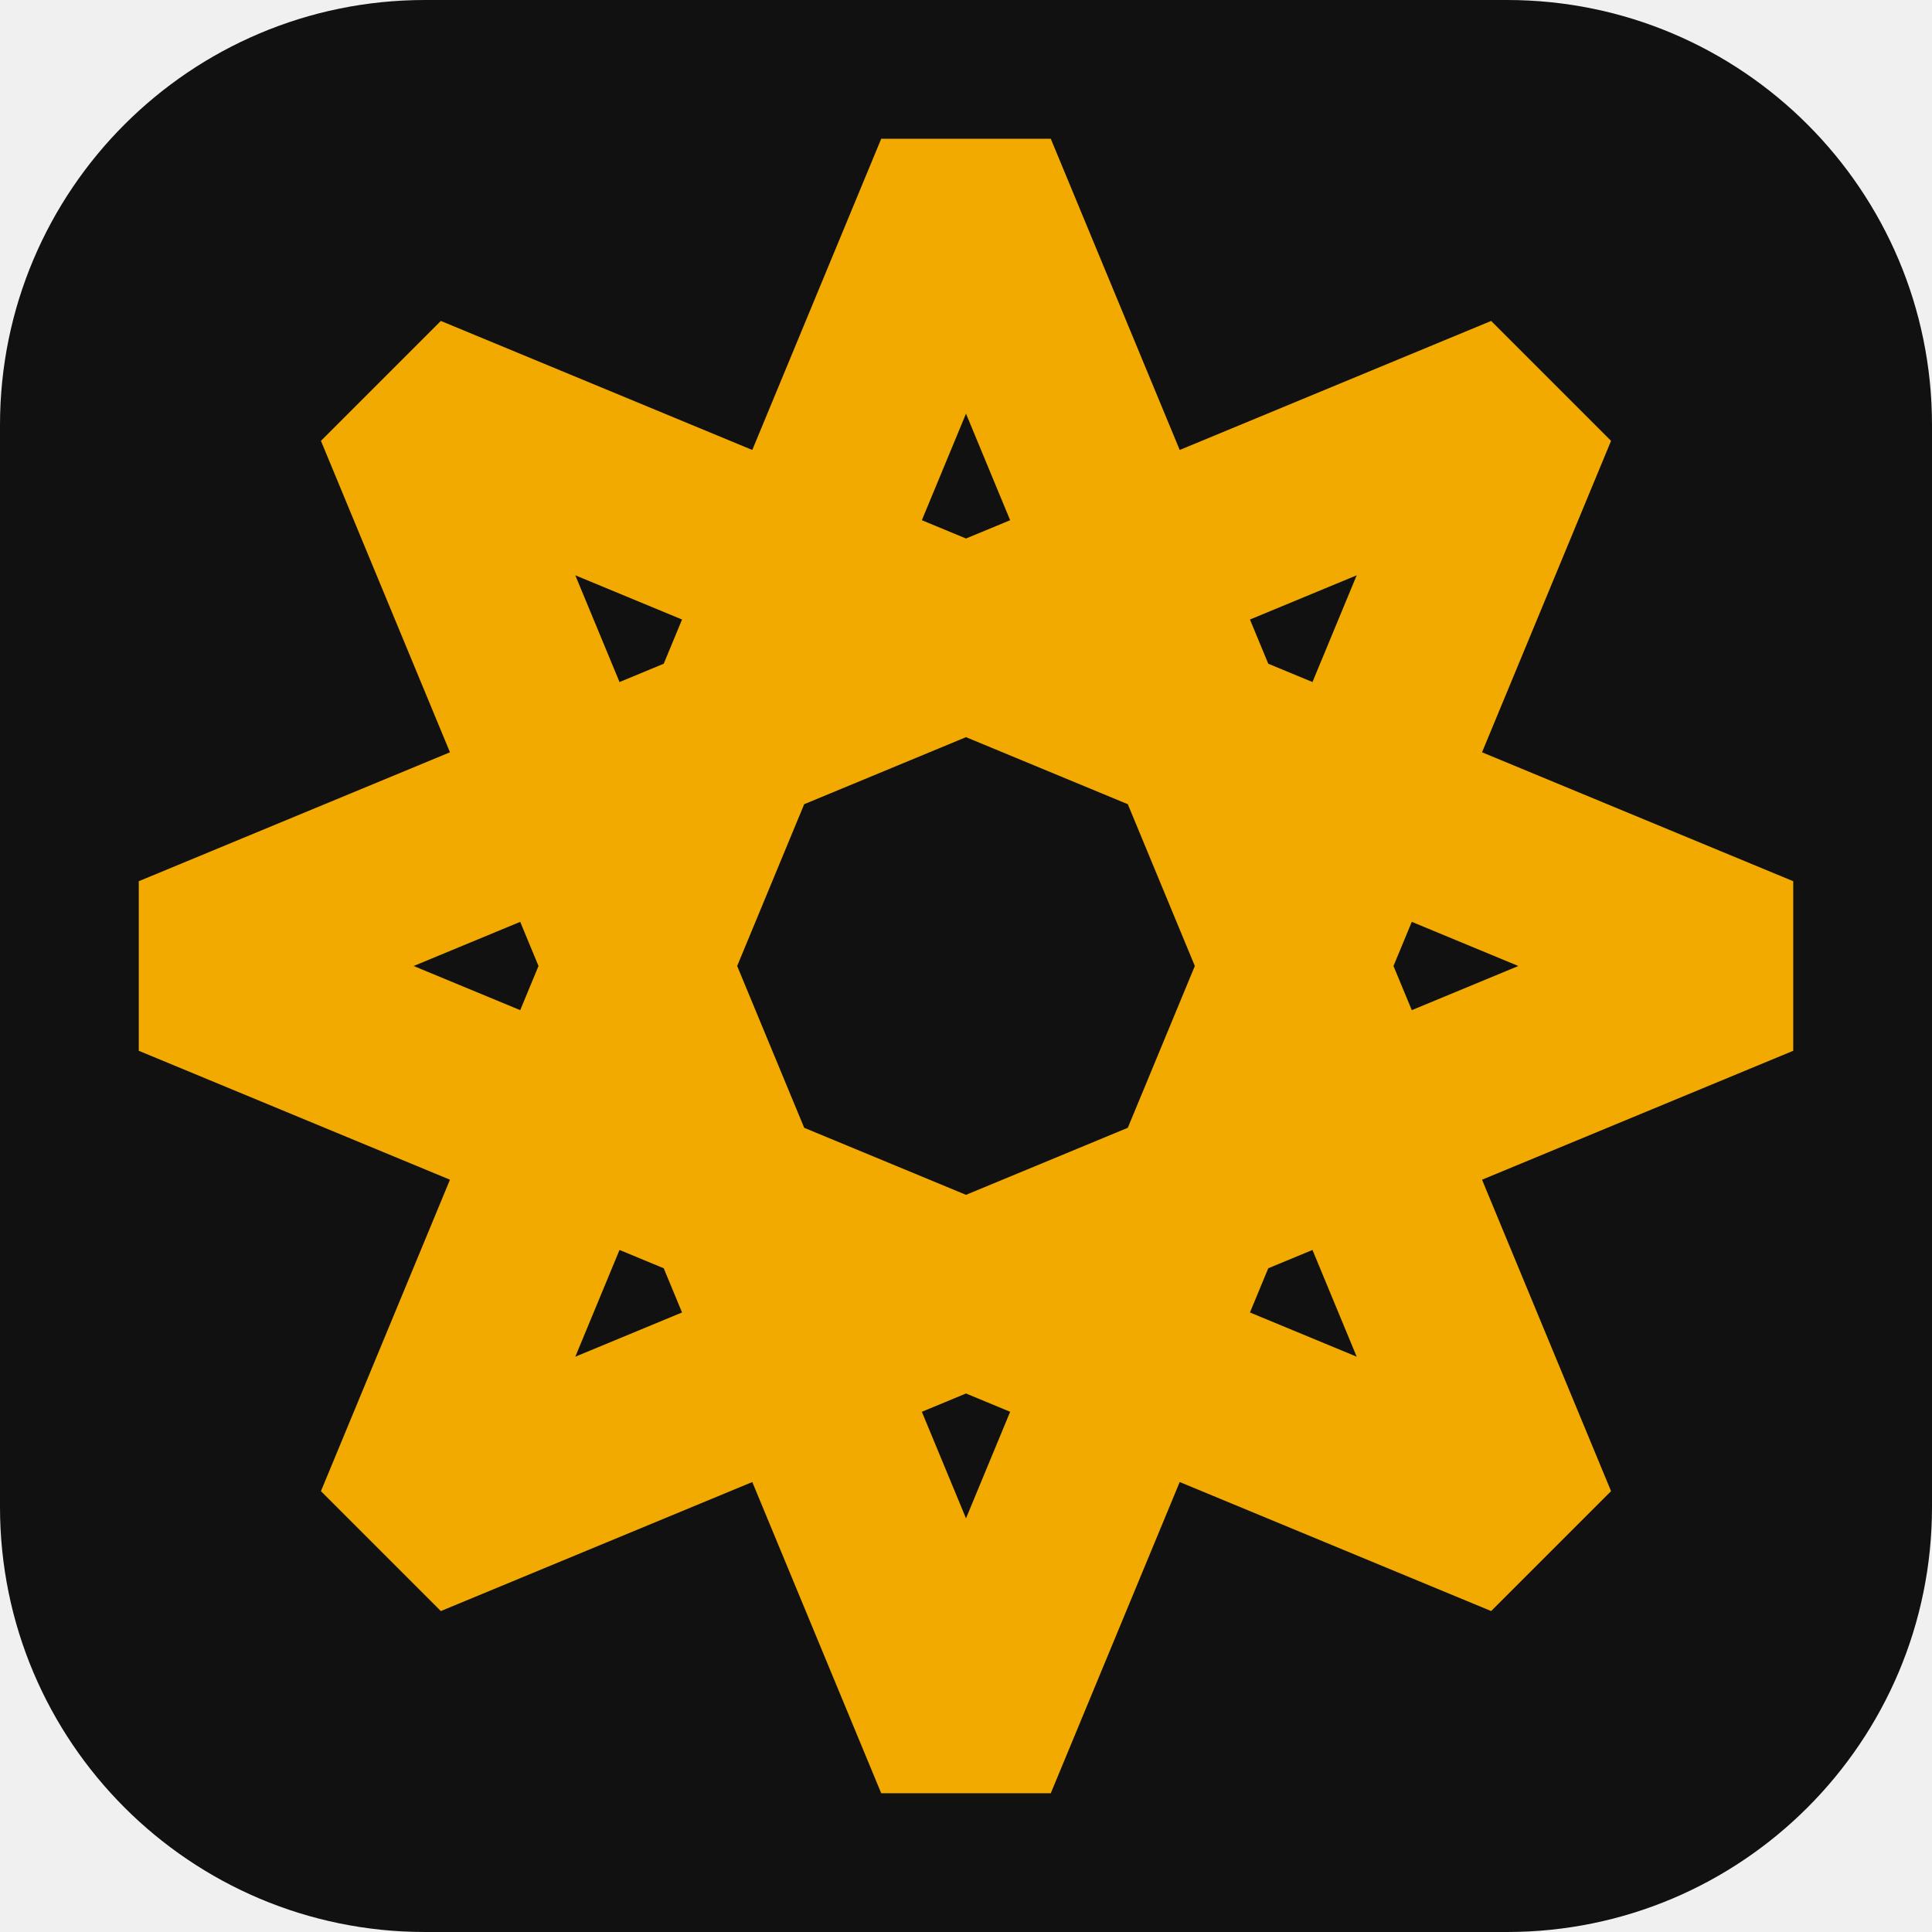
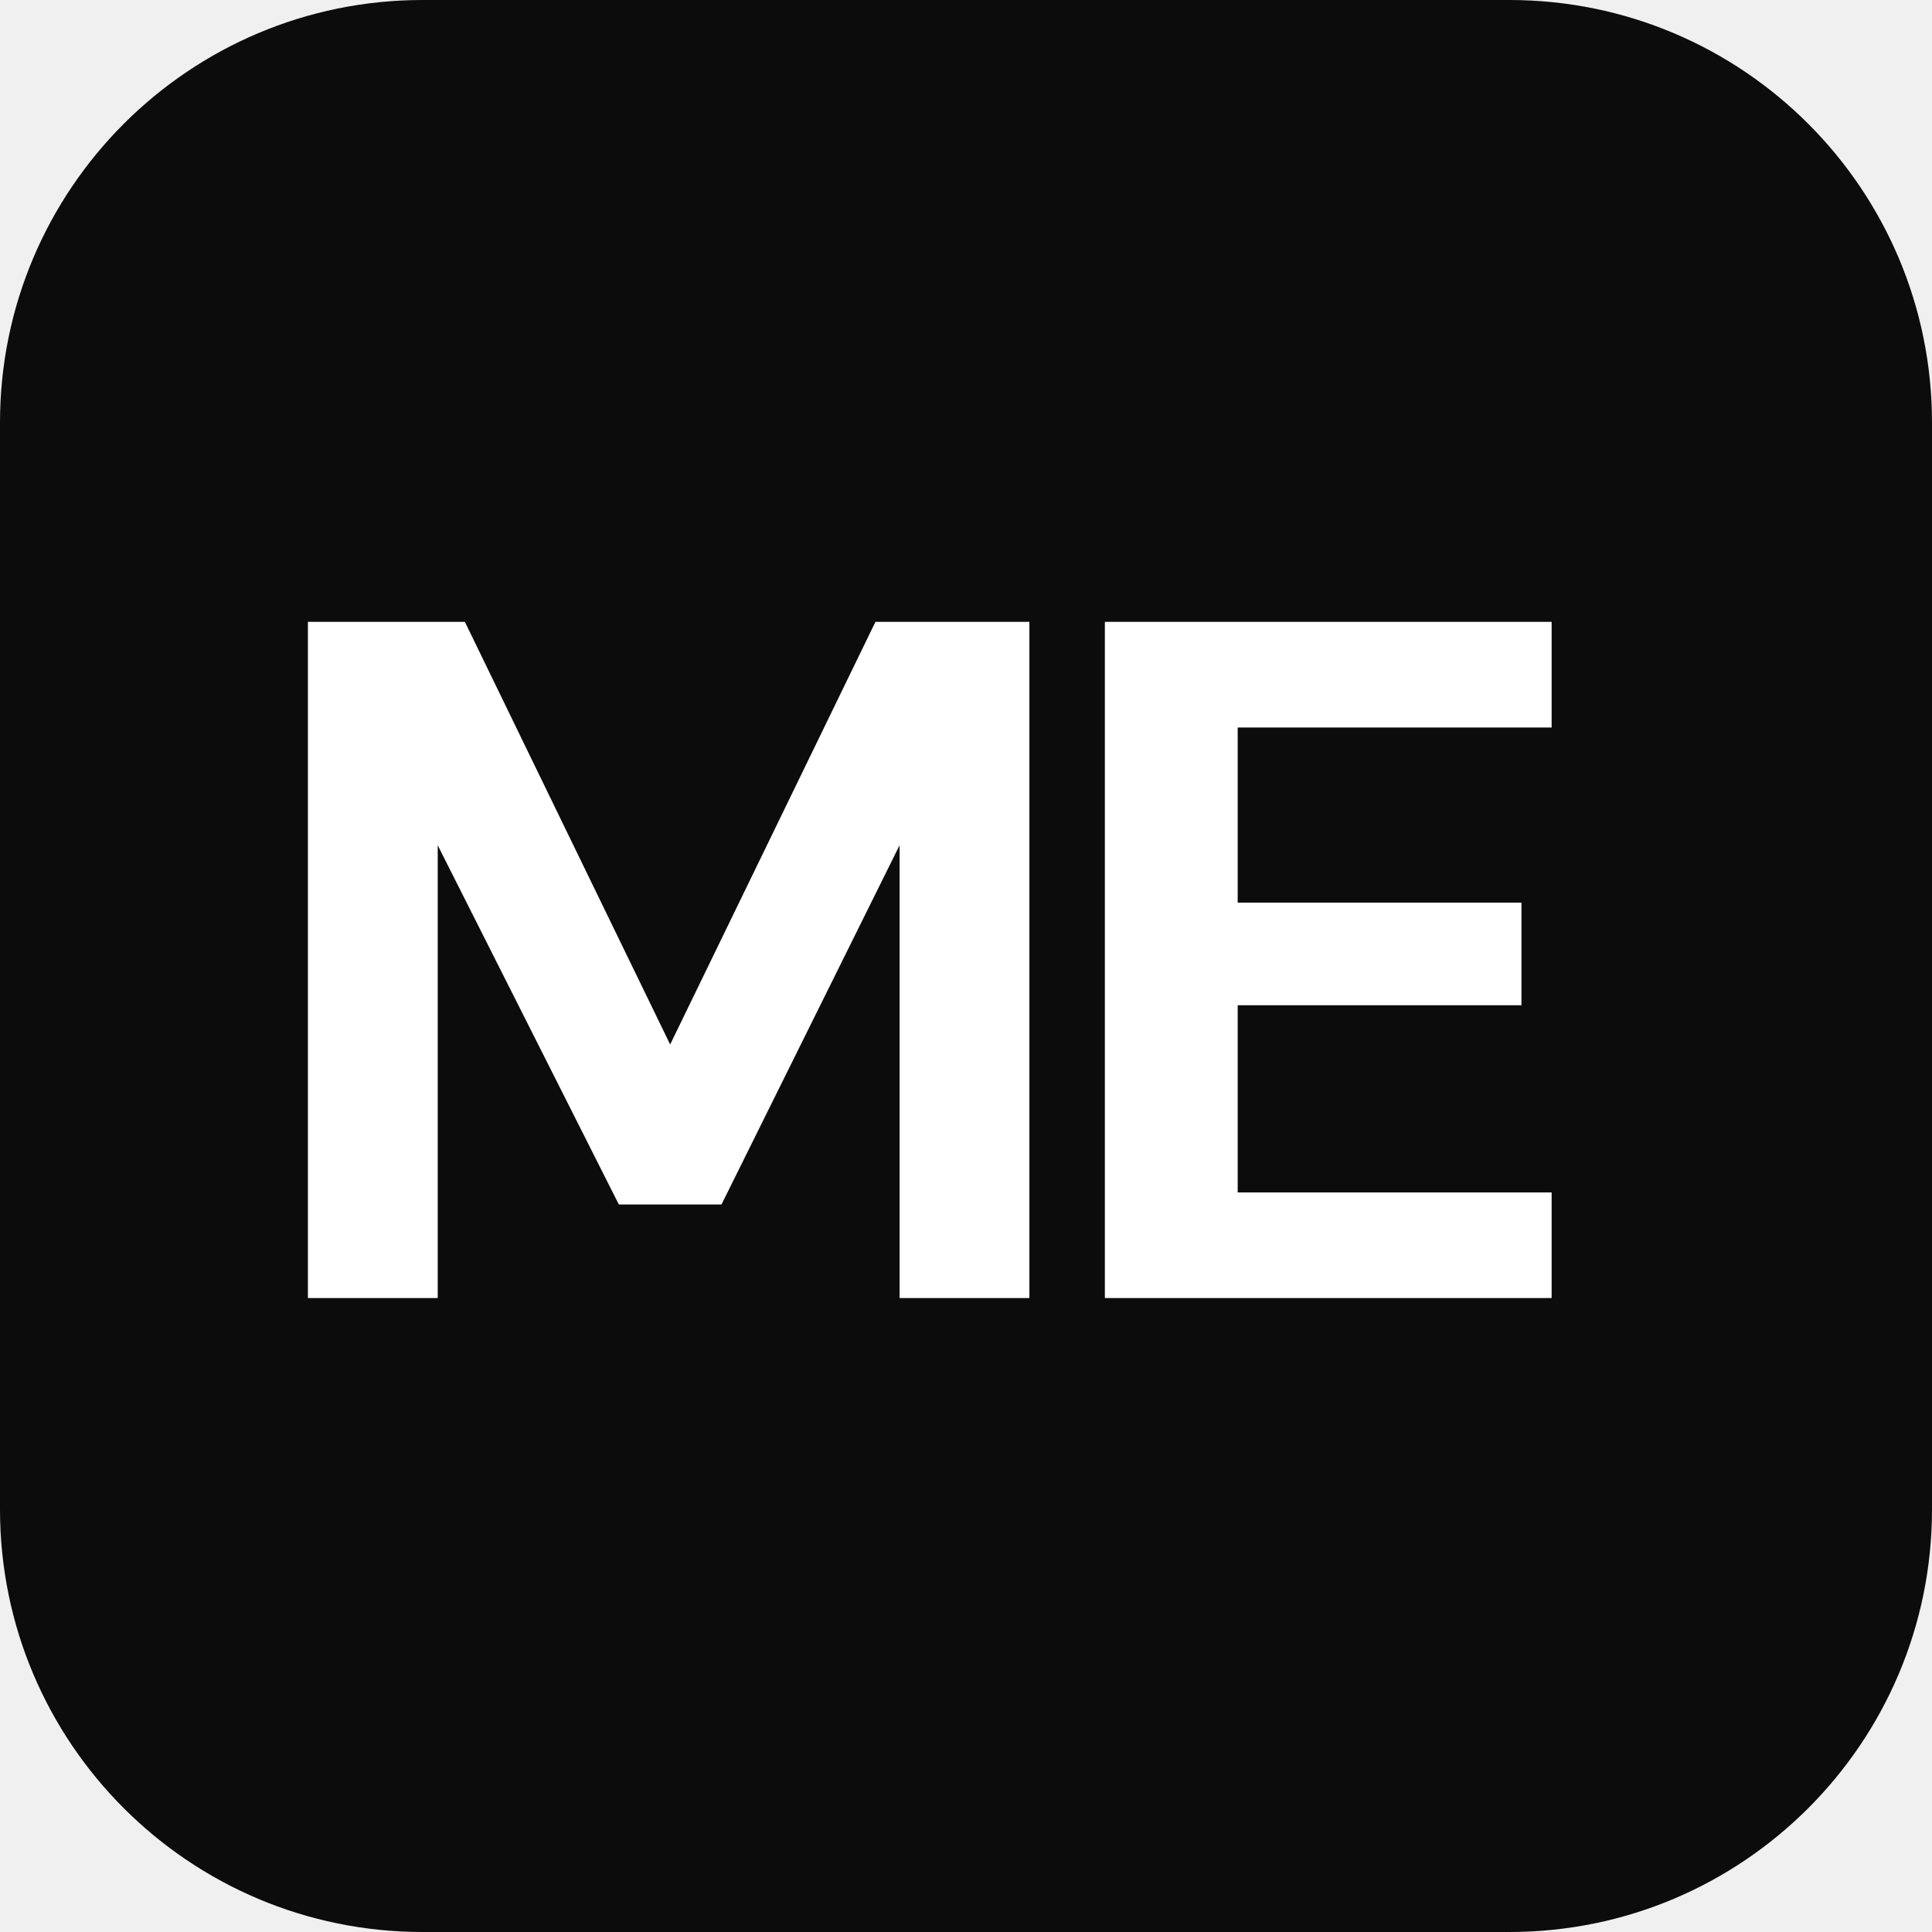
- <svg xmlns="http://www.w3.org/2000/svg" viewBox="0 0 100 100">
-   <rect width="100" height="100" rx="22" fill="#111111" />
-   <polygon points="50.0,9.0 79.0,79.0 9.0,50.0 79.0,21.0 50.0,91.0 21.0,21.0 91.0,50.0 21.0,79.0" fill="none" stroke="#f2a900" stroke-width="9.5" stroke-linejoin="bevel" />
+ <svg xmlns="http://www.w3.org/2000/svg" width="64" height="64" viewBox="0 0 64 64">
+   <mask id="satori_om-id">
+     <rect x="0" y="0" width="64" height="64" fill="#fff" />
+   </mask>
+   <path x="0" y="0" width="64" height="64" fill="#0c0c0c" d="M14,0 h36 a14,14 0 0 1 14,14 v36 a14,14 0 0 1 -14,14 h-36 a14,14 0 0 1 -14,-14 v-36 a14,14 0 0 1 14,-14" />
+   <g>
+     <path fill="#ffffff" d="M14.5 43L10.2 43L10.2 20.6L15.4 20.6L22.2 34.6L29.0 20.6L34.1 20.6L34.1 43L29.8 43L29.8 28.0L23.9 39.9L20.5 39.9L14.5 28.0L14.5 43ZM51.4 43L36.6 43L36.6 20.6L51.4 20.6L51.4 24.1L41.0 24.1L41.0 29.9L50.4 29.9L50.4 33.3L41.0 33.3L41.0 39.5L51.4 39.5L51.4 43Z " />
+   </g>
</svg>
